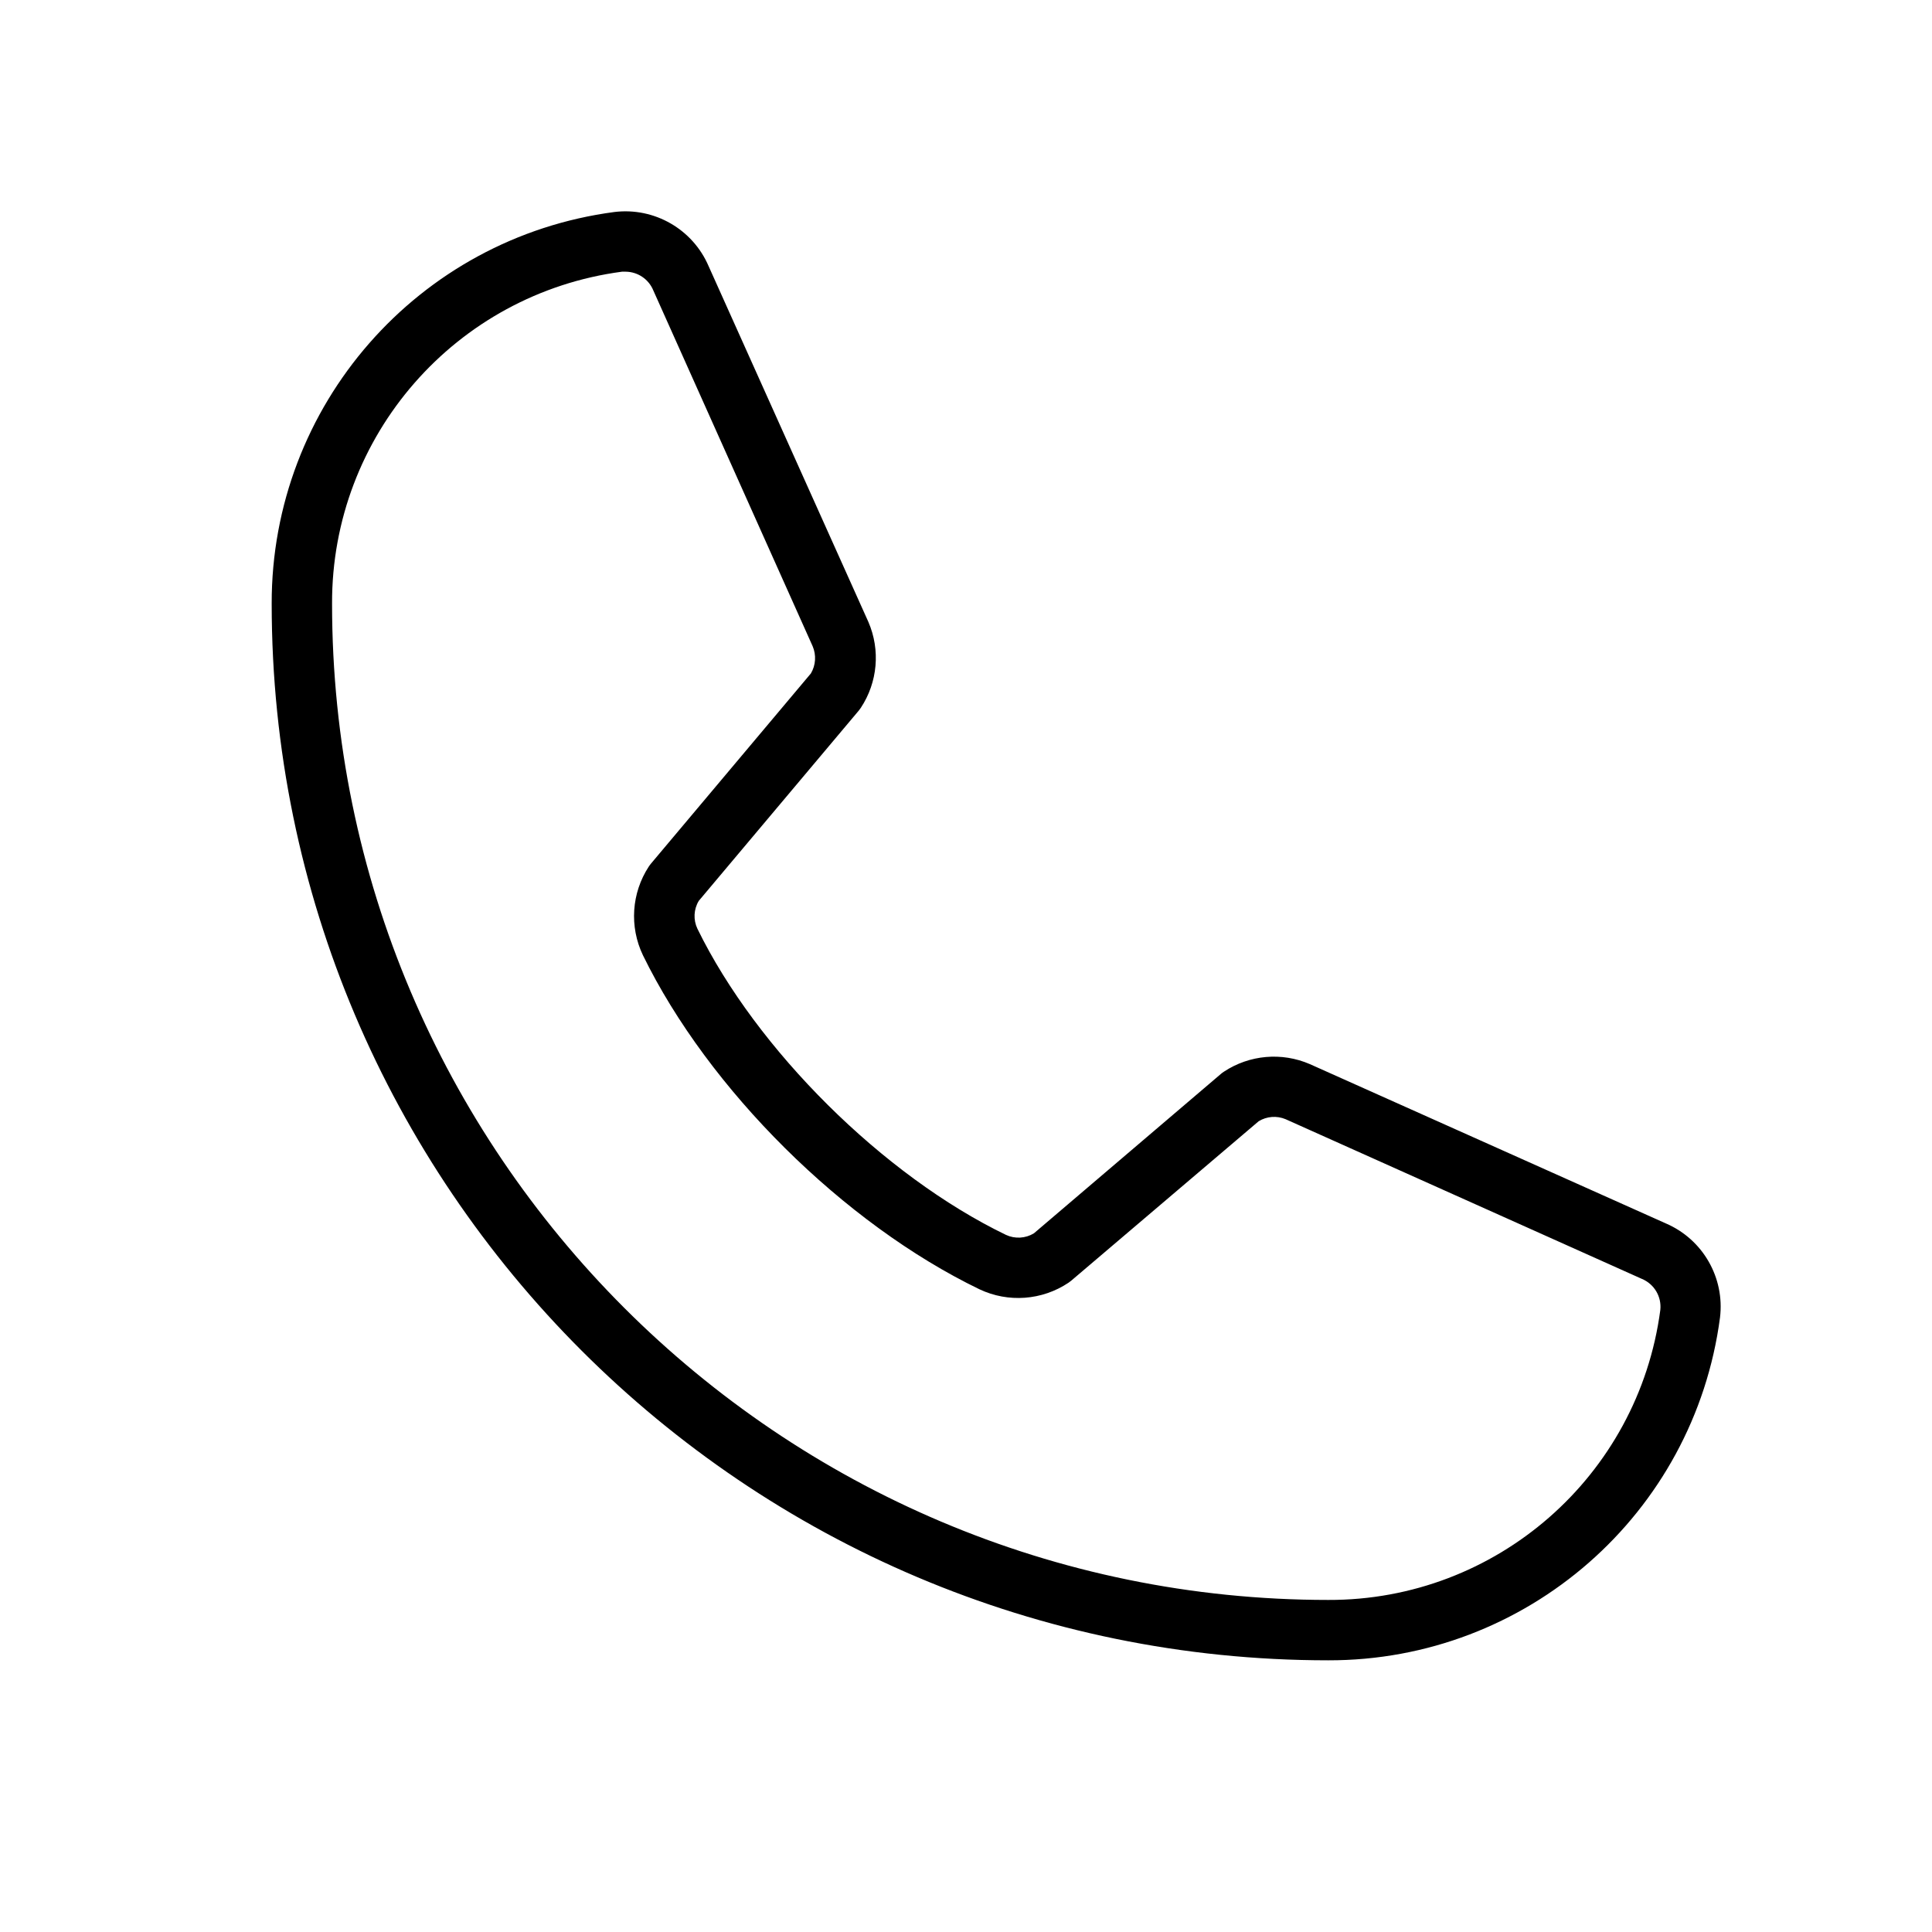
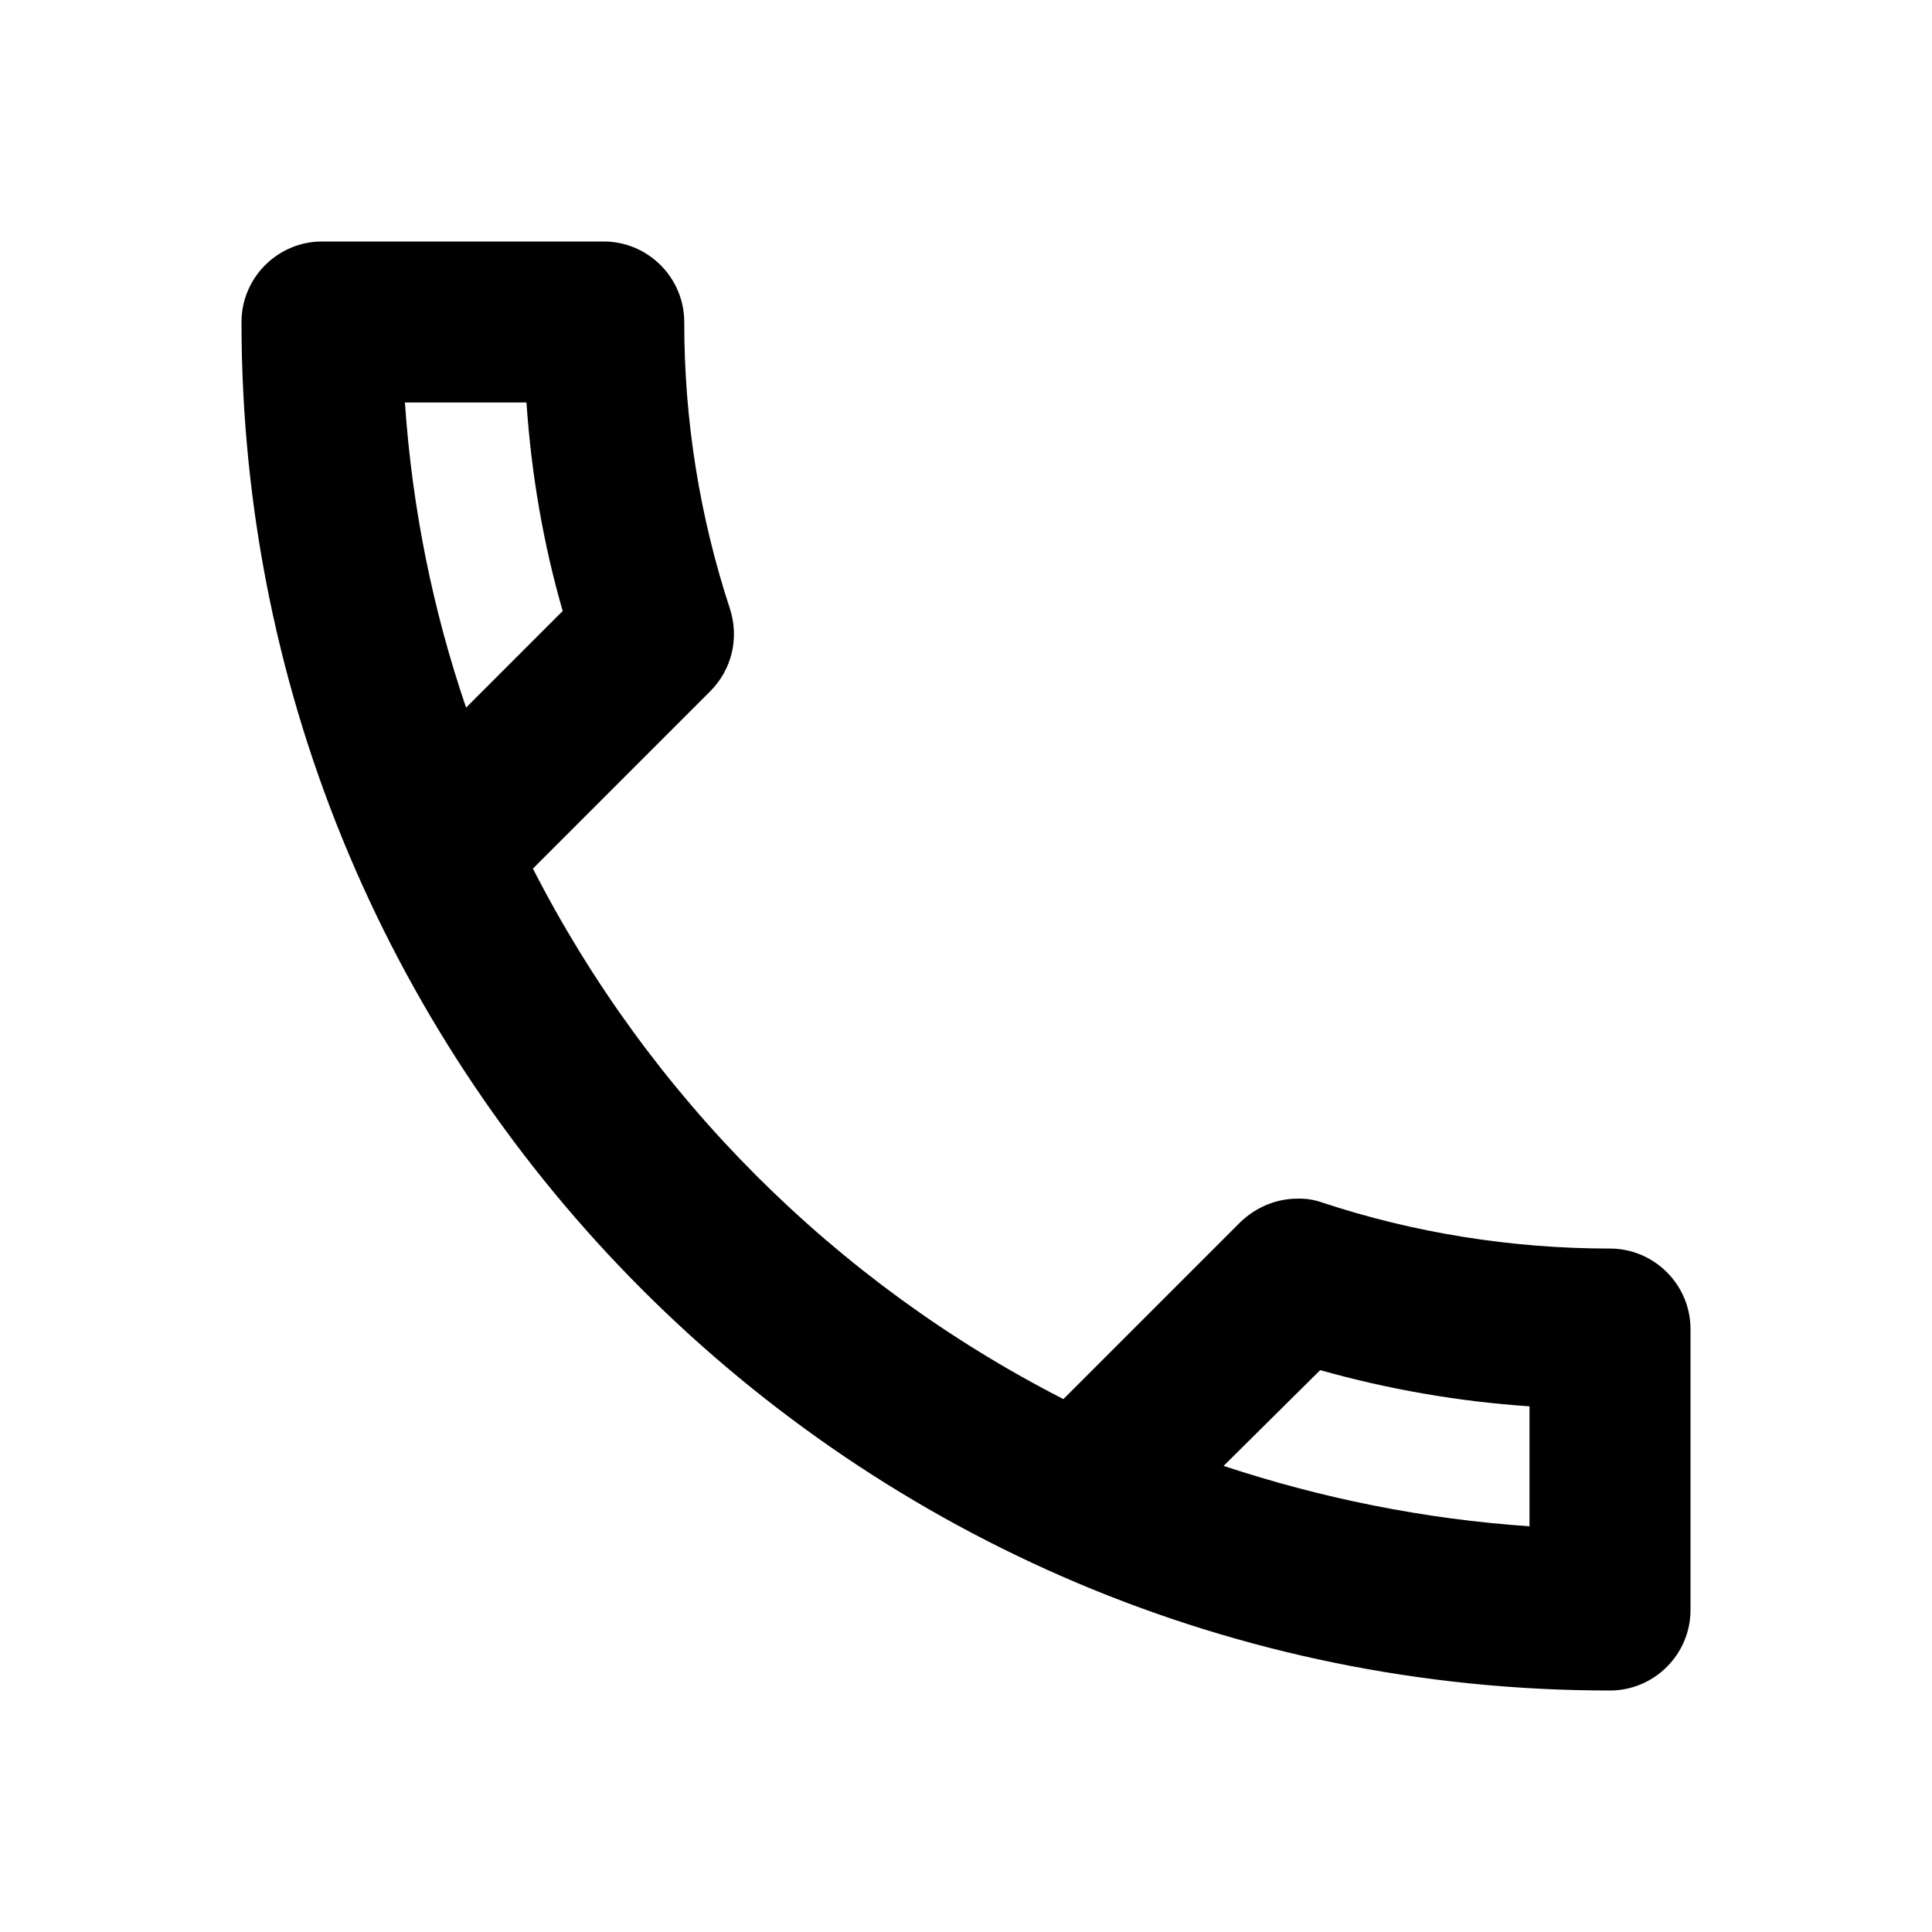
- <svg xmlns="http://www.w3.org/2000/svg" stroke="currentColor" fill="currentColor" stroke-width="0" viewBox="0 0 256 256" height="24px" width="24px">
-   <path d="M220.78,162.13,173.56,141A12,12,0,0,0,162.18,142a3.37,3.37,0,0,0-.38.28L137,163.42a3.93,3.93,0,0,1-3.7.21c-16.24-7.84-33.05-24.52-40.89-40.57a3.9,3.9,0,0,1,.18-3.69l21.2-25.21c.1-.12.19-.25.28-.38a12,12,0,0,0,1-11.36L93.9,35.28a12,12,0,0,0-12.48-7.19A52.25,52.25,0,0,0,36,80c0,77.2,62.8,140,140,140a52.25,52.25,0,0,0,51.91-45.42A12,12,0,0,0,220.78,162.13ZM220,173.58A44.23,44.23,0,0,1,176,212C103.22,212,44,152.78,44,80A44.23,44.23,0,0,1,82.42,36a3.87,3.87,0,0,1,.48,0,4,4,0,0,1,3.67,2.49l21.11,47.14a4,4,0,0,1-.23,3.6l-21.19,25.2c-.1.13-.2.25-.29.39a12,12,0,0,0-.78,11.75c8.69,17.79,26.61,35.58,44.6,44.27a12,12,0,0,0,11.79-.87l.37-.28,24.83-21.12a3.93,3.93,0,0,1,3.57-.27l47.21,21.16A4,4,0,0,1,220,173.58Z" />
+ <svg xmlns="http://www.w3.org/2000/svg" stroke="currentColor" fill="currentColor" stroke-width="0" viewBox="0 0 24 24" height="24px" width="24px">
+   <path fill="none" d="M0 0h24v24H0V0z" />
+   <path d="M6.54 5c.06.89.21 1.76.45 2.59l-1.2 1.2c-.41-1.2-.67-2.47-.76-3.79h1.51m9.86 12.02c.85.24 1.72.39 2.6.45v1.49c-1.32-.09-2.59-.35-3.8-.75l1.2-1.19M7.5 3H4c-.55 0-1 .45-1 1 0 9.39 7.61 17 17 17 .55 0 1-.45 1-1v-3.49c0-.55-.45-1-1-1-1.24 0-2.45-.2-3.57-.57a.84.84 0 0 0-.31-.05c-.26 0-.51.1-.71.29l-2.2 2.2a15.149 15.149 0 0 1-6.59-6.59l2.2-2.2c.28-.28.36-.67.25-1.02A11.36 11.36 0 0 1 8.5 4c0-.55-.45-1-1-1z" />
</svg>
